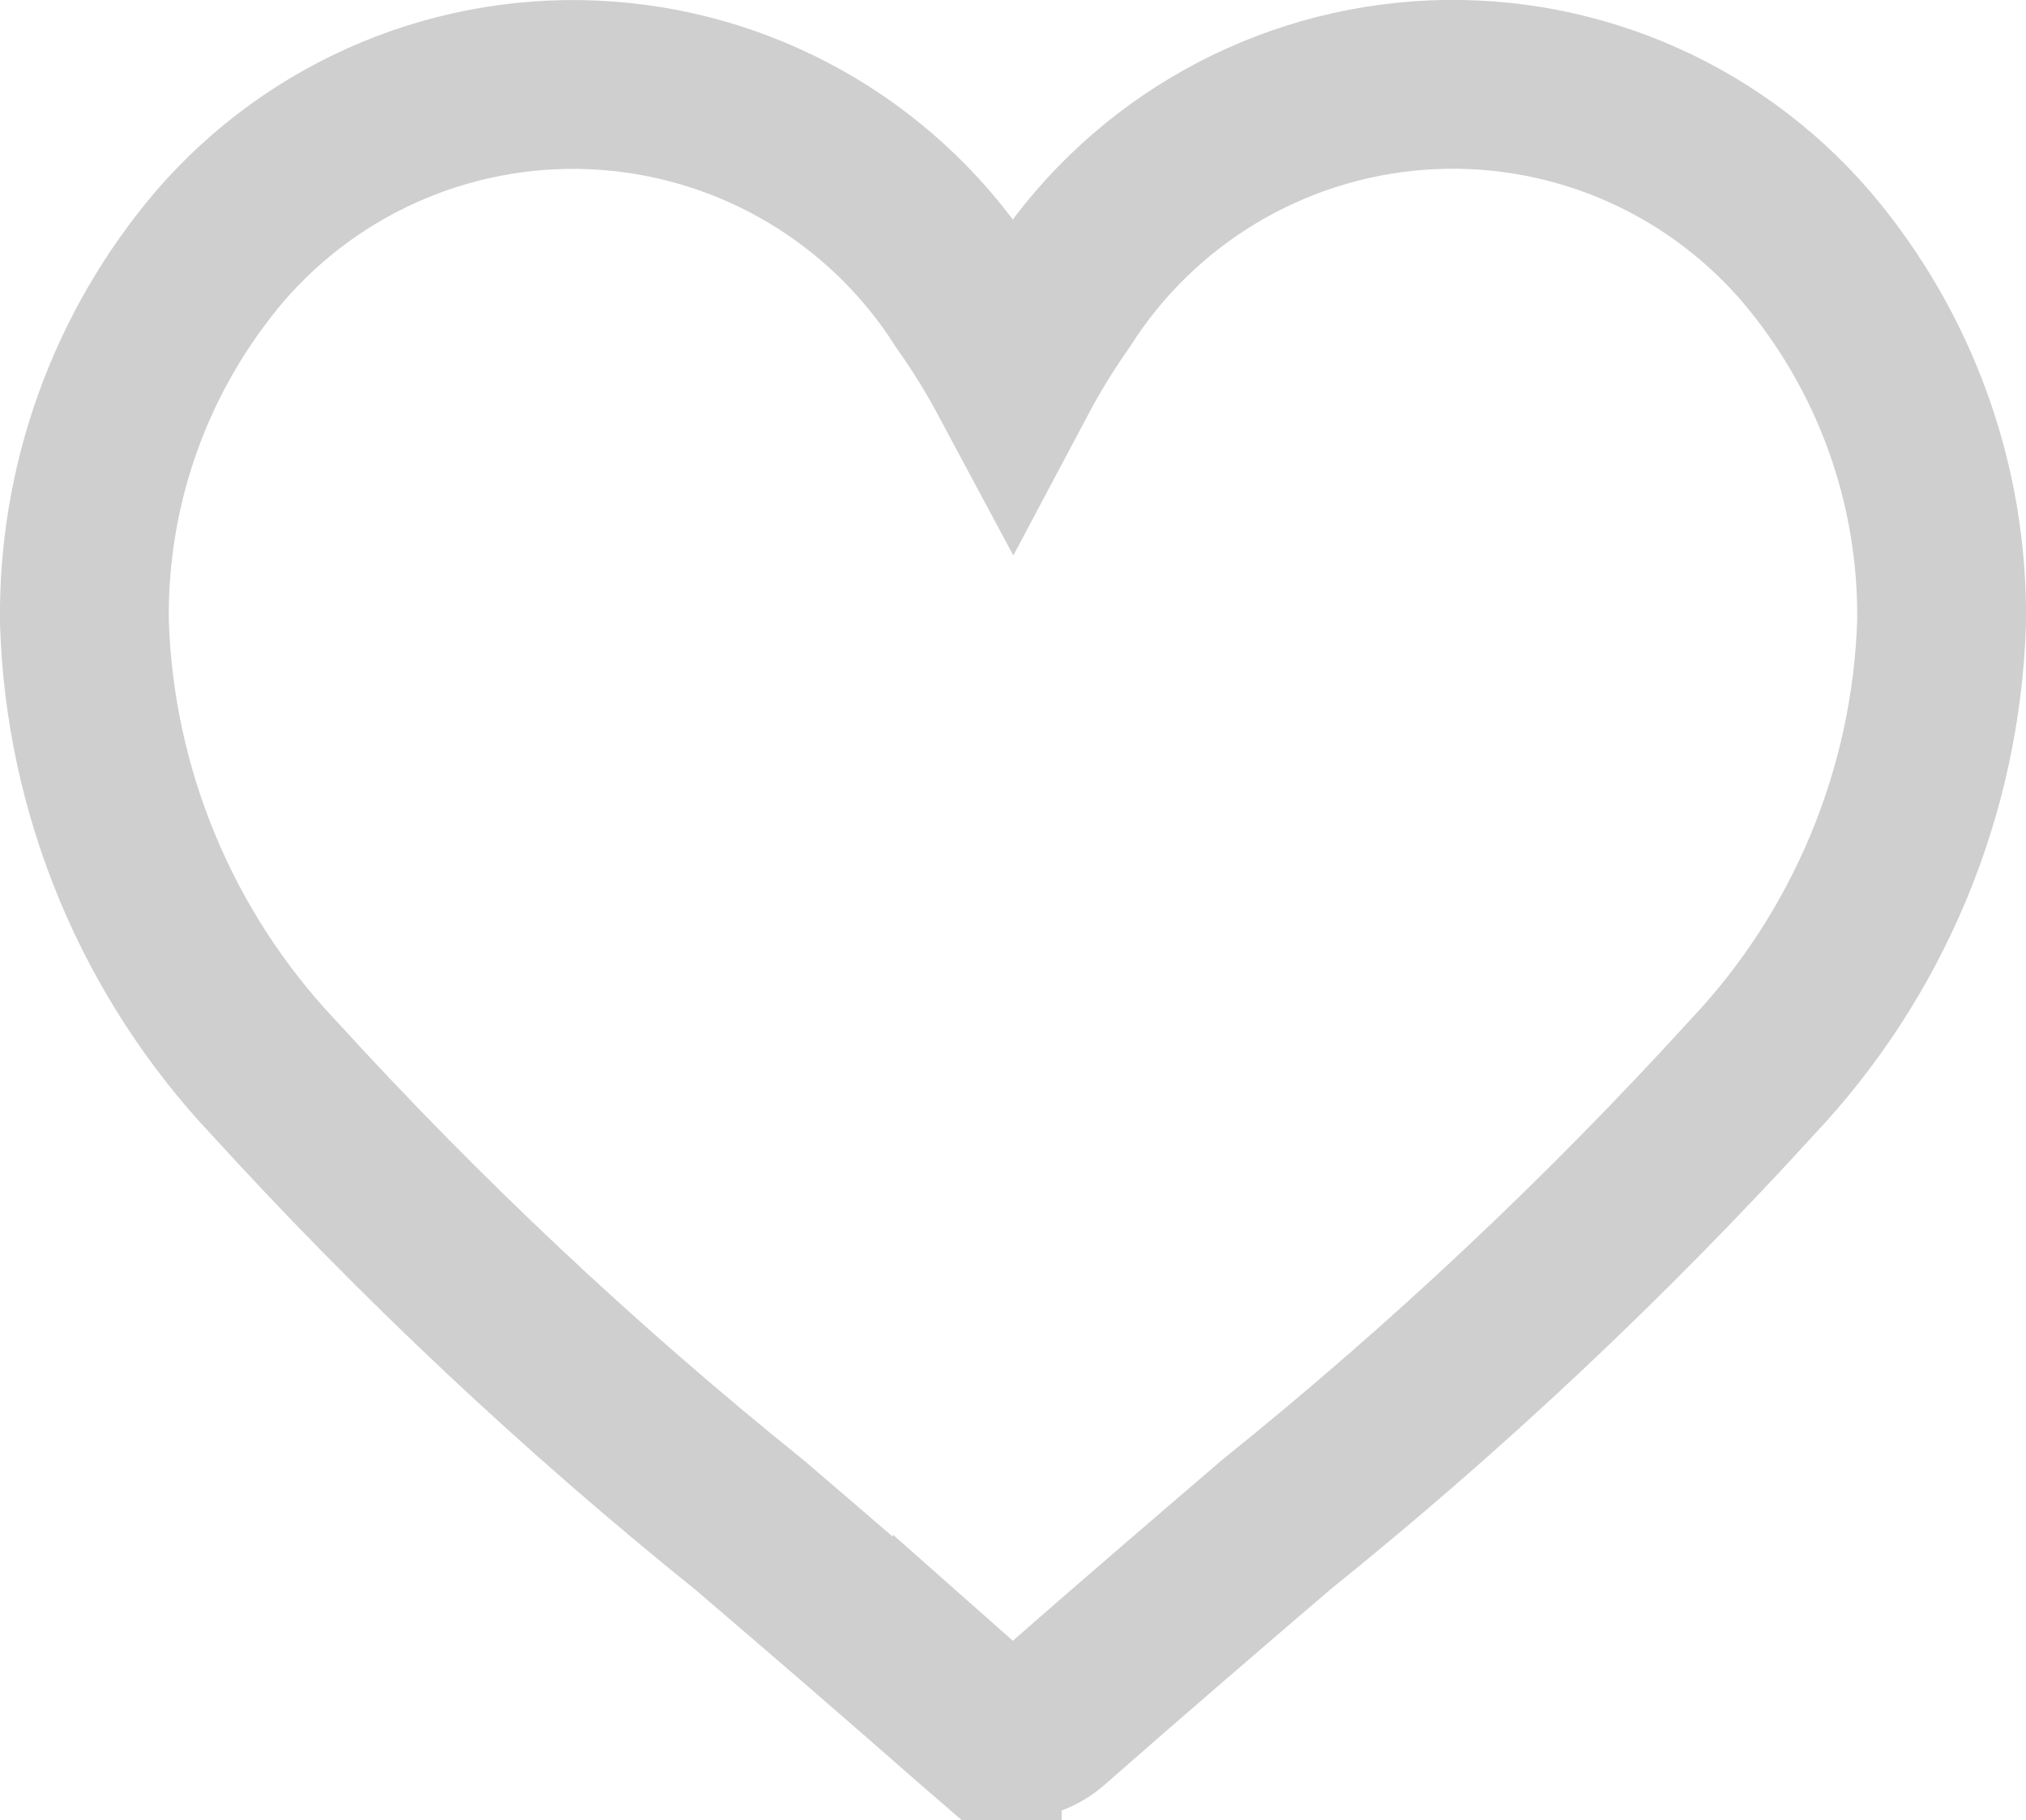
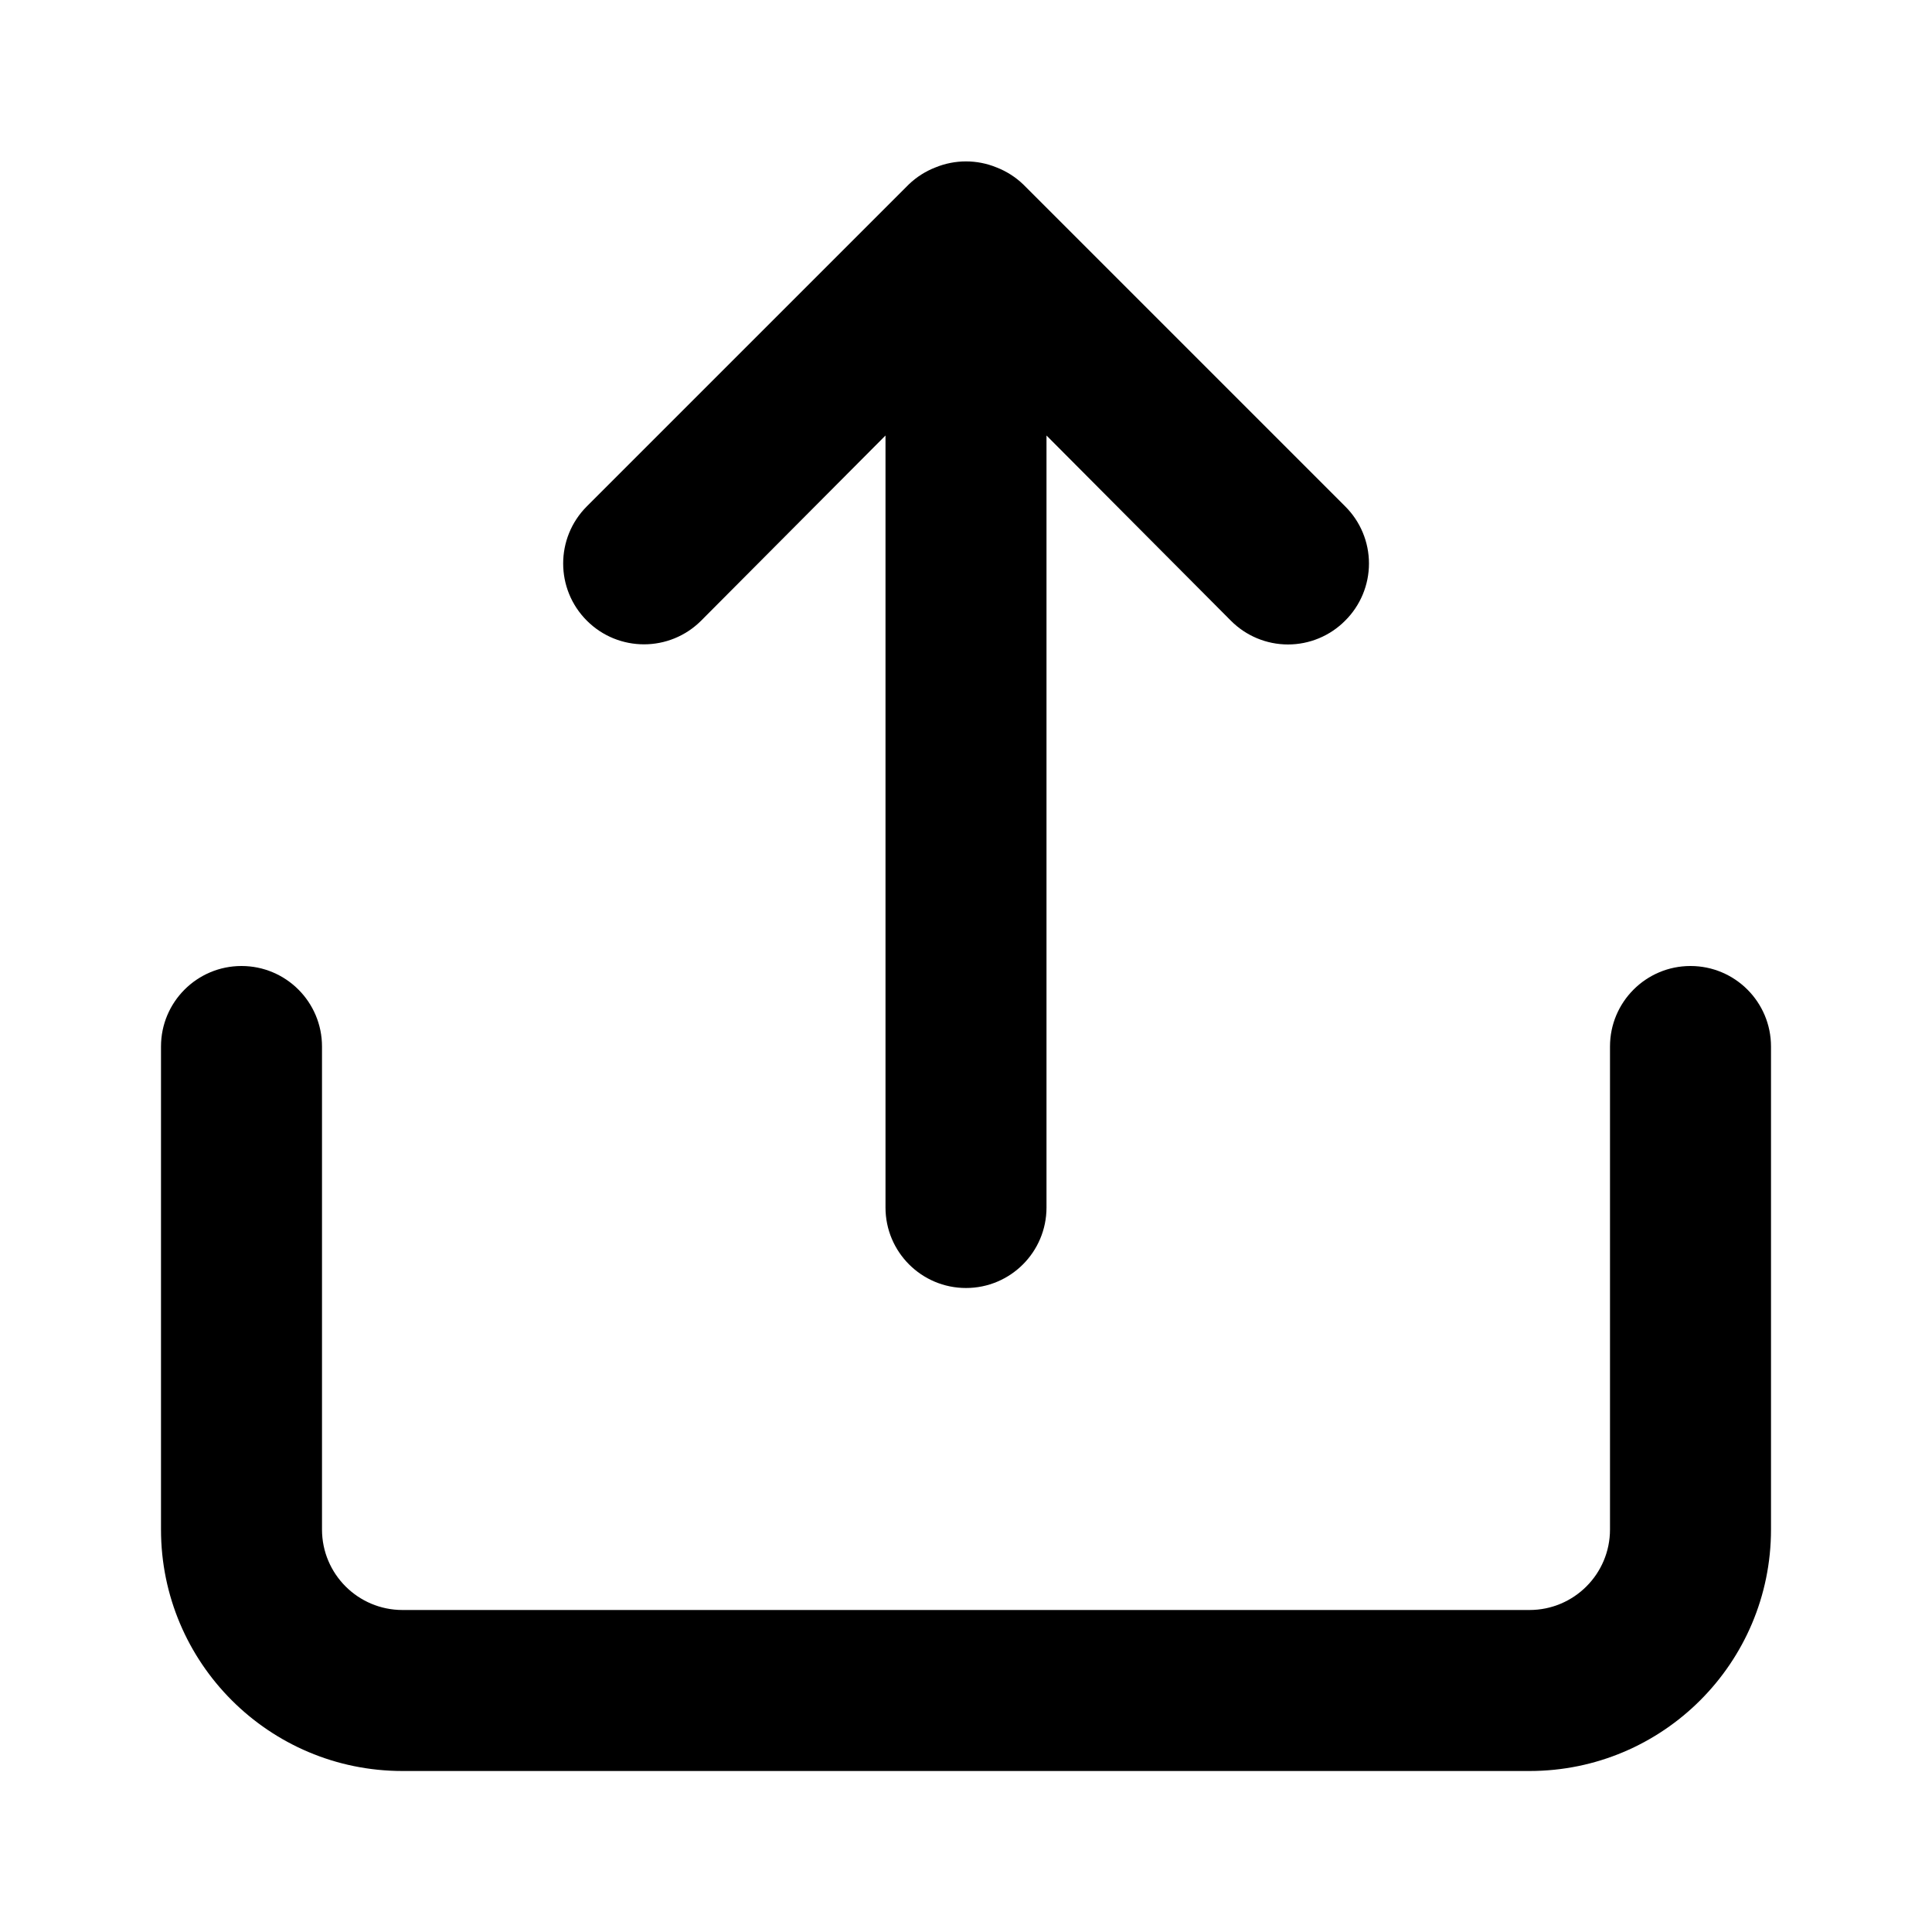
- <svg xmlns="http://www.w3.org/2000/svg" width="24" height="21.555" viewBox="0 0 24 21.555">
-   <path id="heart-icon" d="M10.576,19.4l-.029-.025c-.937-.824-1.817-1.58-2.668-2.309a50.183,50.183,0,0,1-5.63-5.292A8.241,8.241,0,0,1,0,6.377,6.733,6.733,0,0,1,1.6,1.922a5.522,5.522,0,0,1,8.848.64A8.459,8.459,0,0,1,11,3.455a8.474,8.474,0,0,1,.548-.894,5.521,5.521,0,0,1,8.847-.641A6.737,6.737,0,0,1,22,6.377a8.241,8.241,0,0,1-2.249,5.391,50.165,50.165,0,0,1-5.629,5.292c-.851.73-1.732,1.485-2.669,2.309l-.028.025a.642.642,0,0,1-.849,0Z" transform="translate(1 1)" fill="none" stroke="#cfcfcf" stroke-miterlimit="10" stroke-width="2" />
+ <svg xmlns="http://www.w3.org/2000/svg" viewBox="0 0 24 24" id="upload">
+   <path d="M8.71,7.71,11,5.41V15a1,1,0,0,0,2,0V5.41l2.29,2.3a1,1,0,0,0,1.42,0,1,1,0,0,0,0-1.42l-4-4a1,1,0,0,0-.33-.21,1,1,0,0,0-.76,0,1,1,0,0,0-.33.21l-4,4A1,1,0,1,0,8.71,7.71ZM21,12a1,1,0,0,0-1,1v6a1,1,0,0,1-1,1H5a1,1,0,0,1-1-1V13a1,1,0,0,0-2,0v6a3,3,0,0,0,3,3H19a3,3,0,0,0,3-3V13A1,1,0,0,0,21,12Z" />
</svg>
